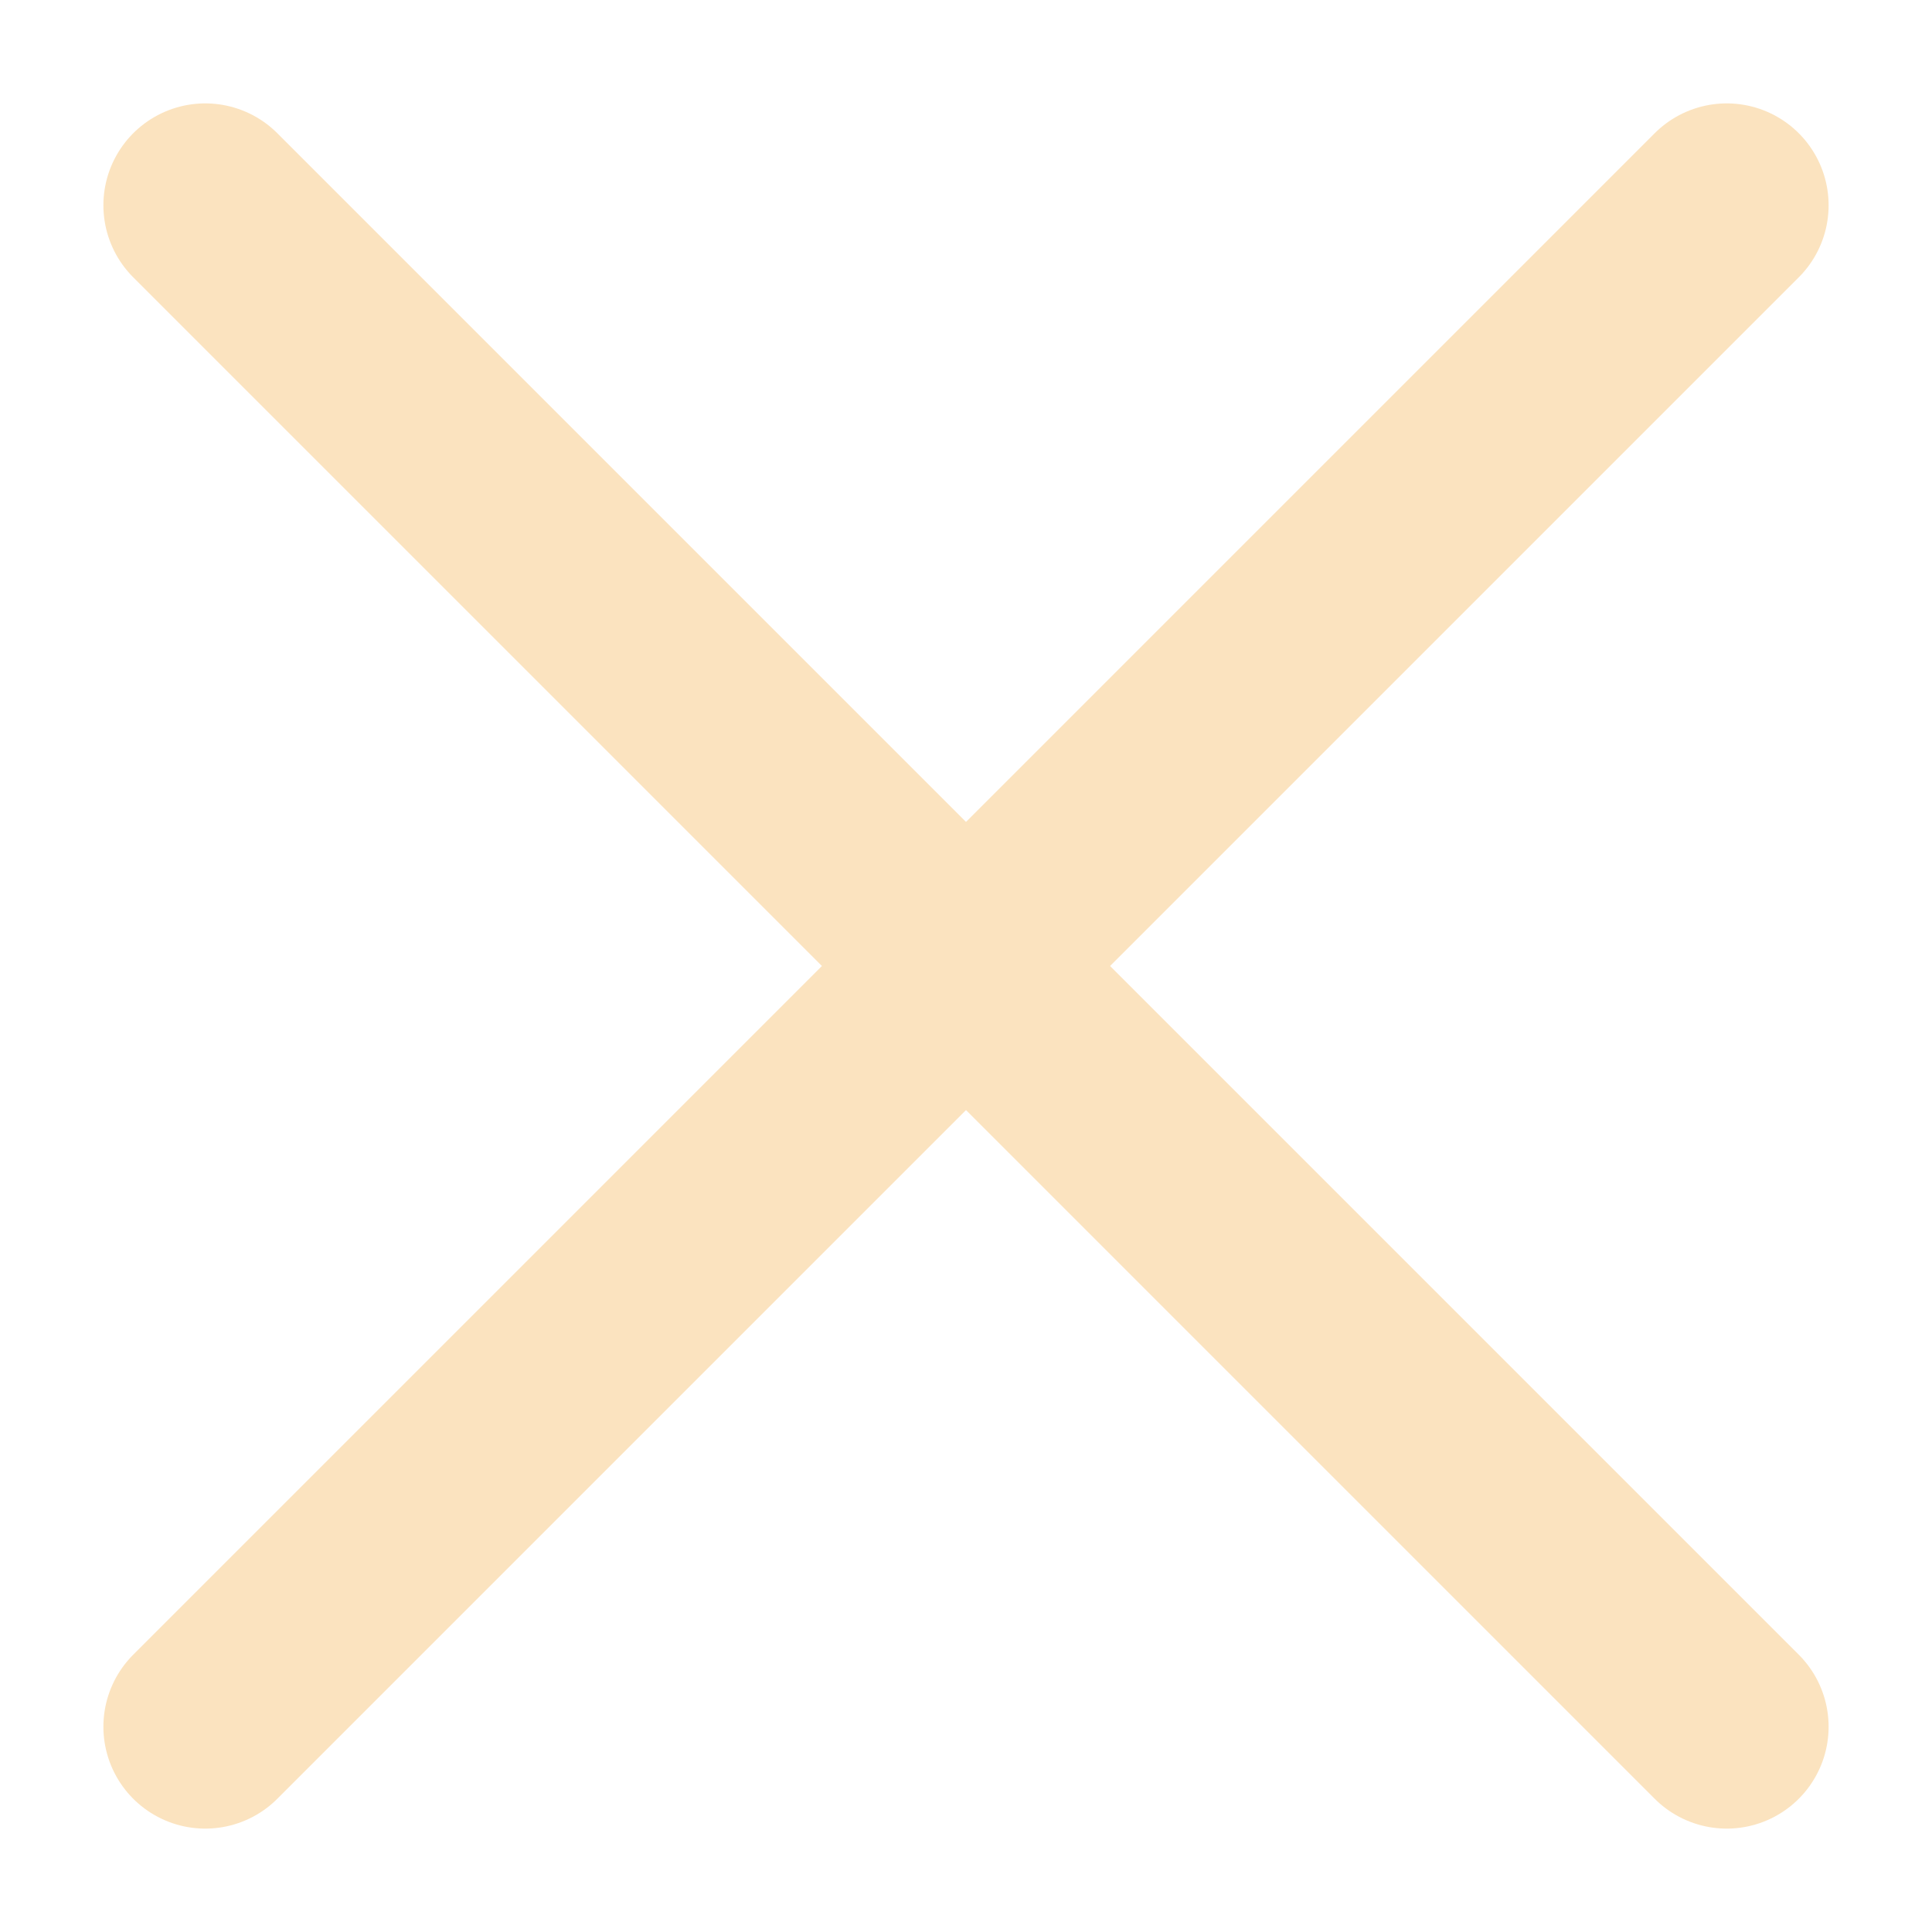
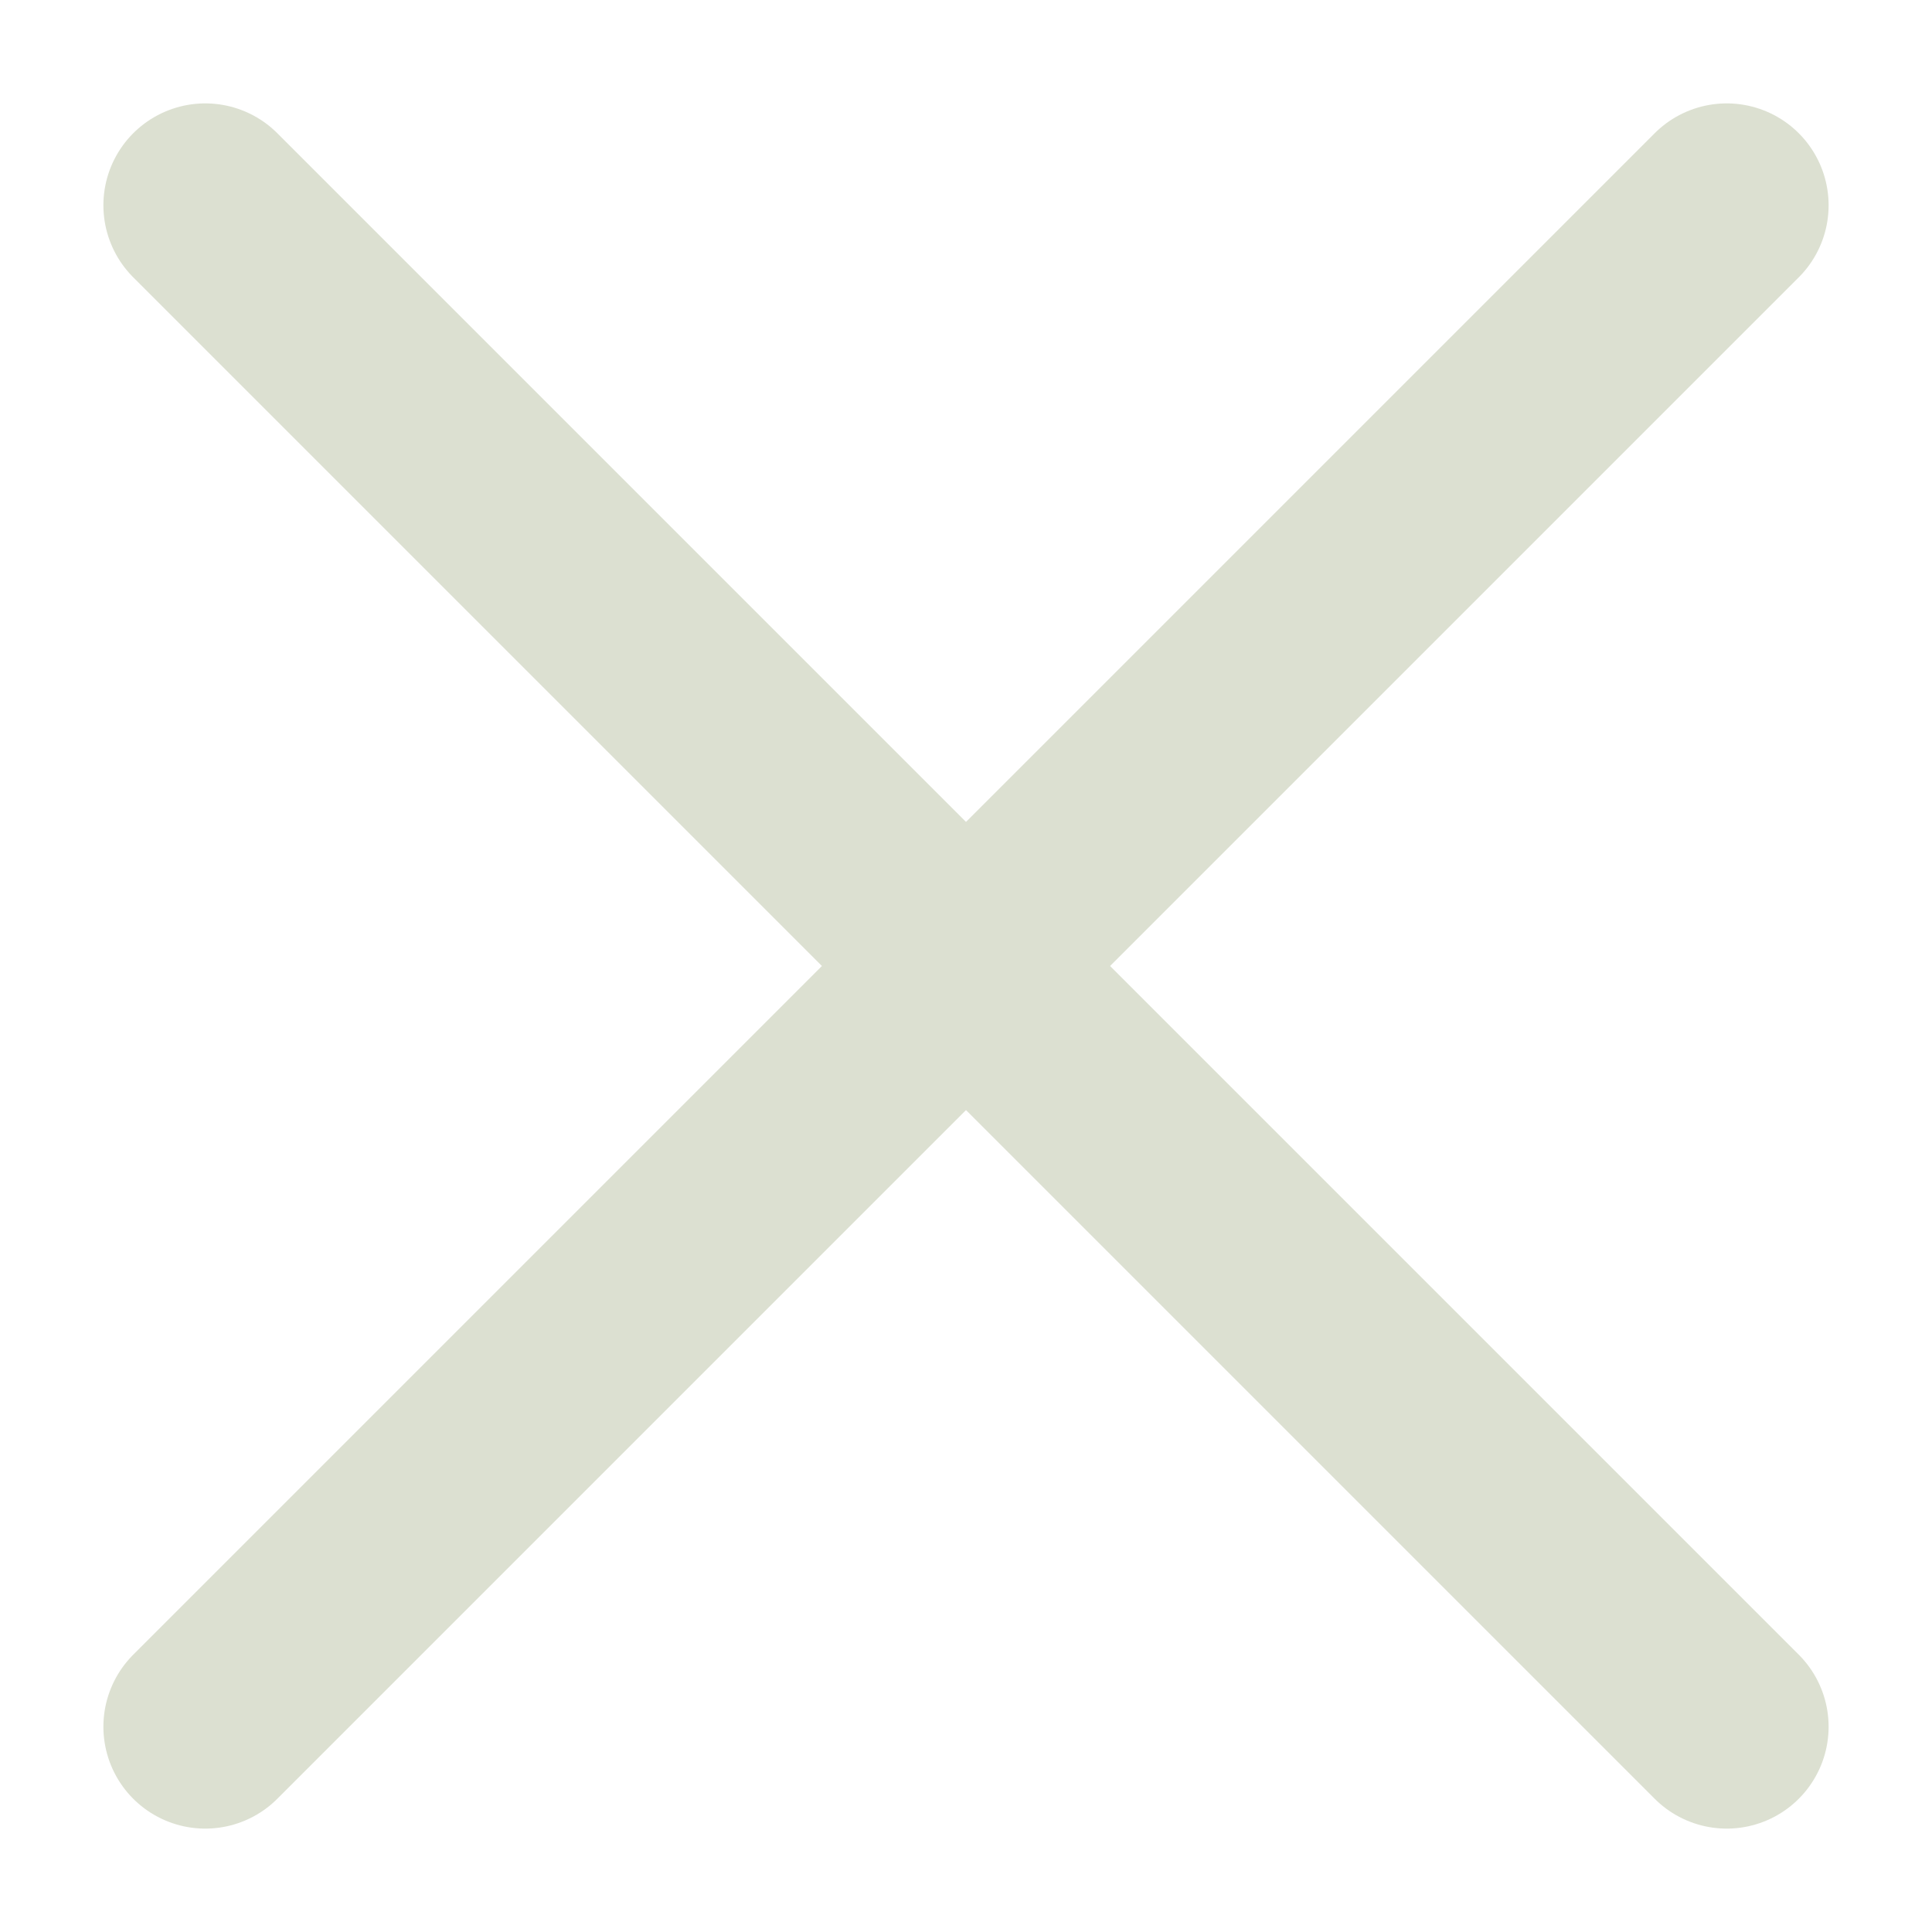
<svg xmlns="http://www.w3.org/2000/svg" version="1.1" id="Layer_1" x="0px" y="0px" viewBox="0 0 256 256" style="enable-background:new 0 0 256 256;" xml:space="preserve">
  <style type="text/css">
- 	.st0{fill:none;stroke:#FBE3BF;stroke-width:27;stroke-linecap:round;stroke-miterlimit:10;}
+ 	.st0{fill:none;stroke:#DCE0D1;stroke-width:27;stroke-linecap:round;stroke-miterlimit:10;}
</style>
  <line class="st0" x1="228.8" y1="27.2" x2="27.2" y2="228.8" />
  <line class="st0" x1="27.2" y1="27.2" x2="228.8" y2="228.8" />
</svg>
